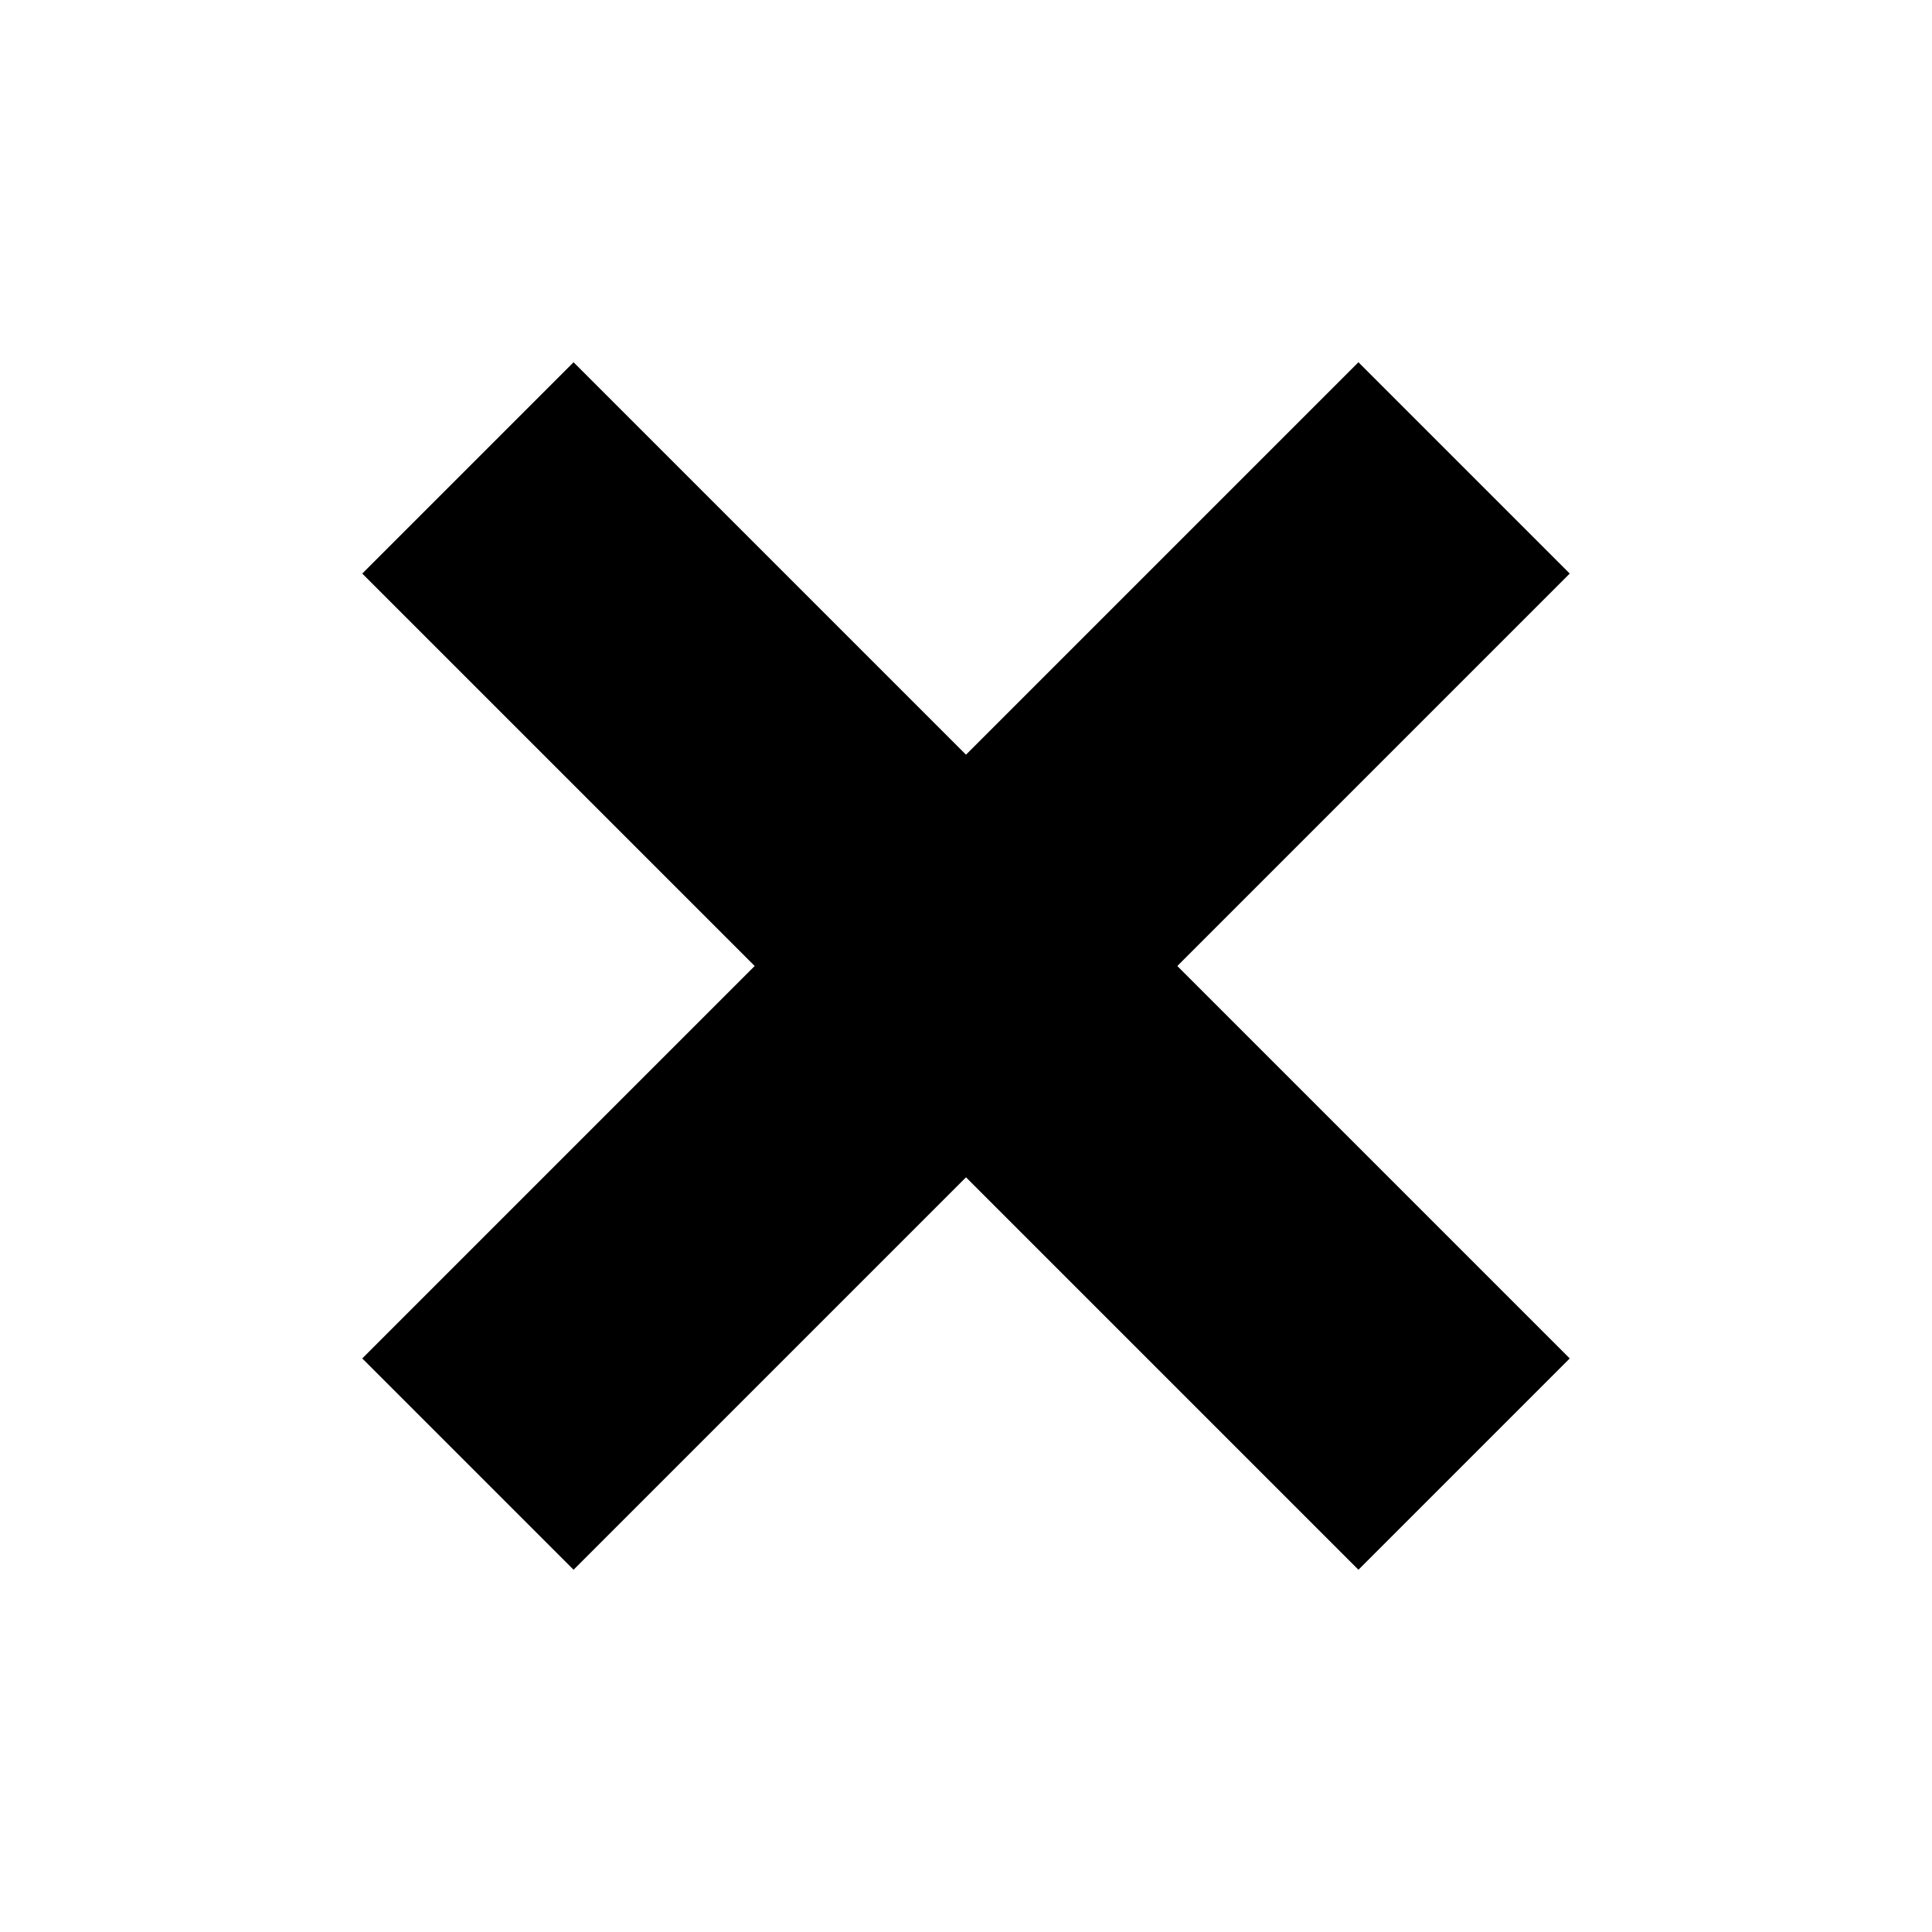
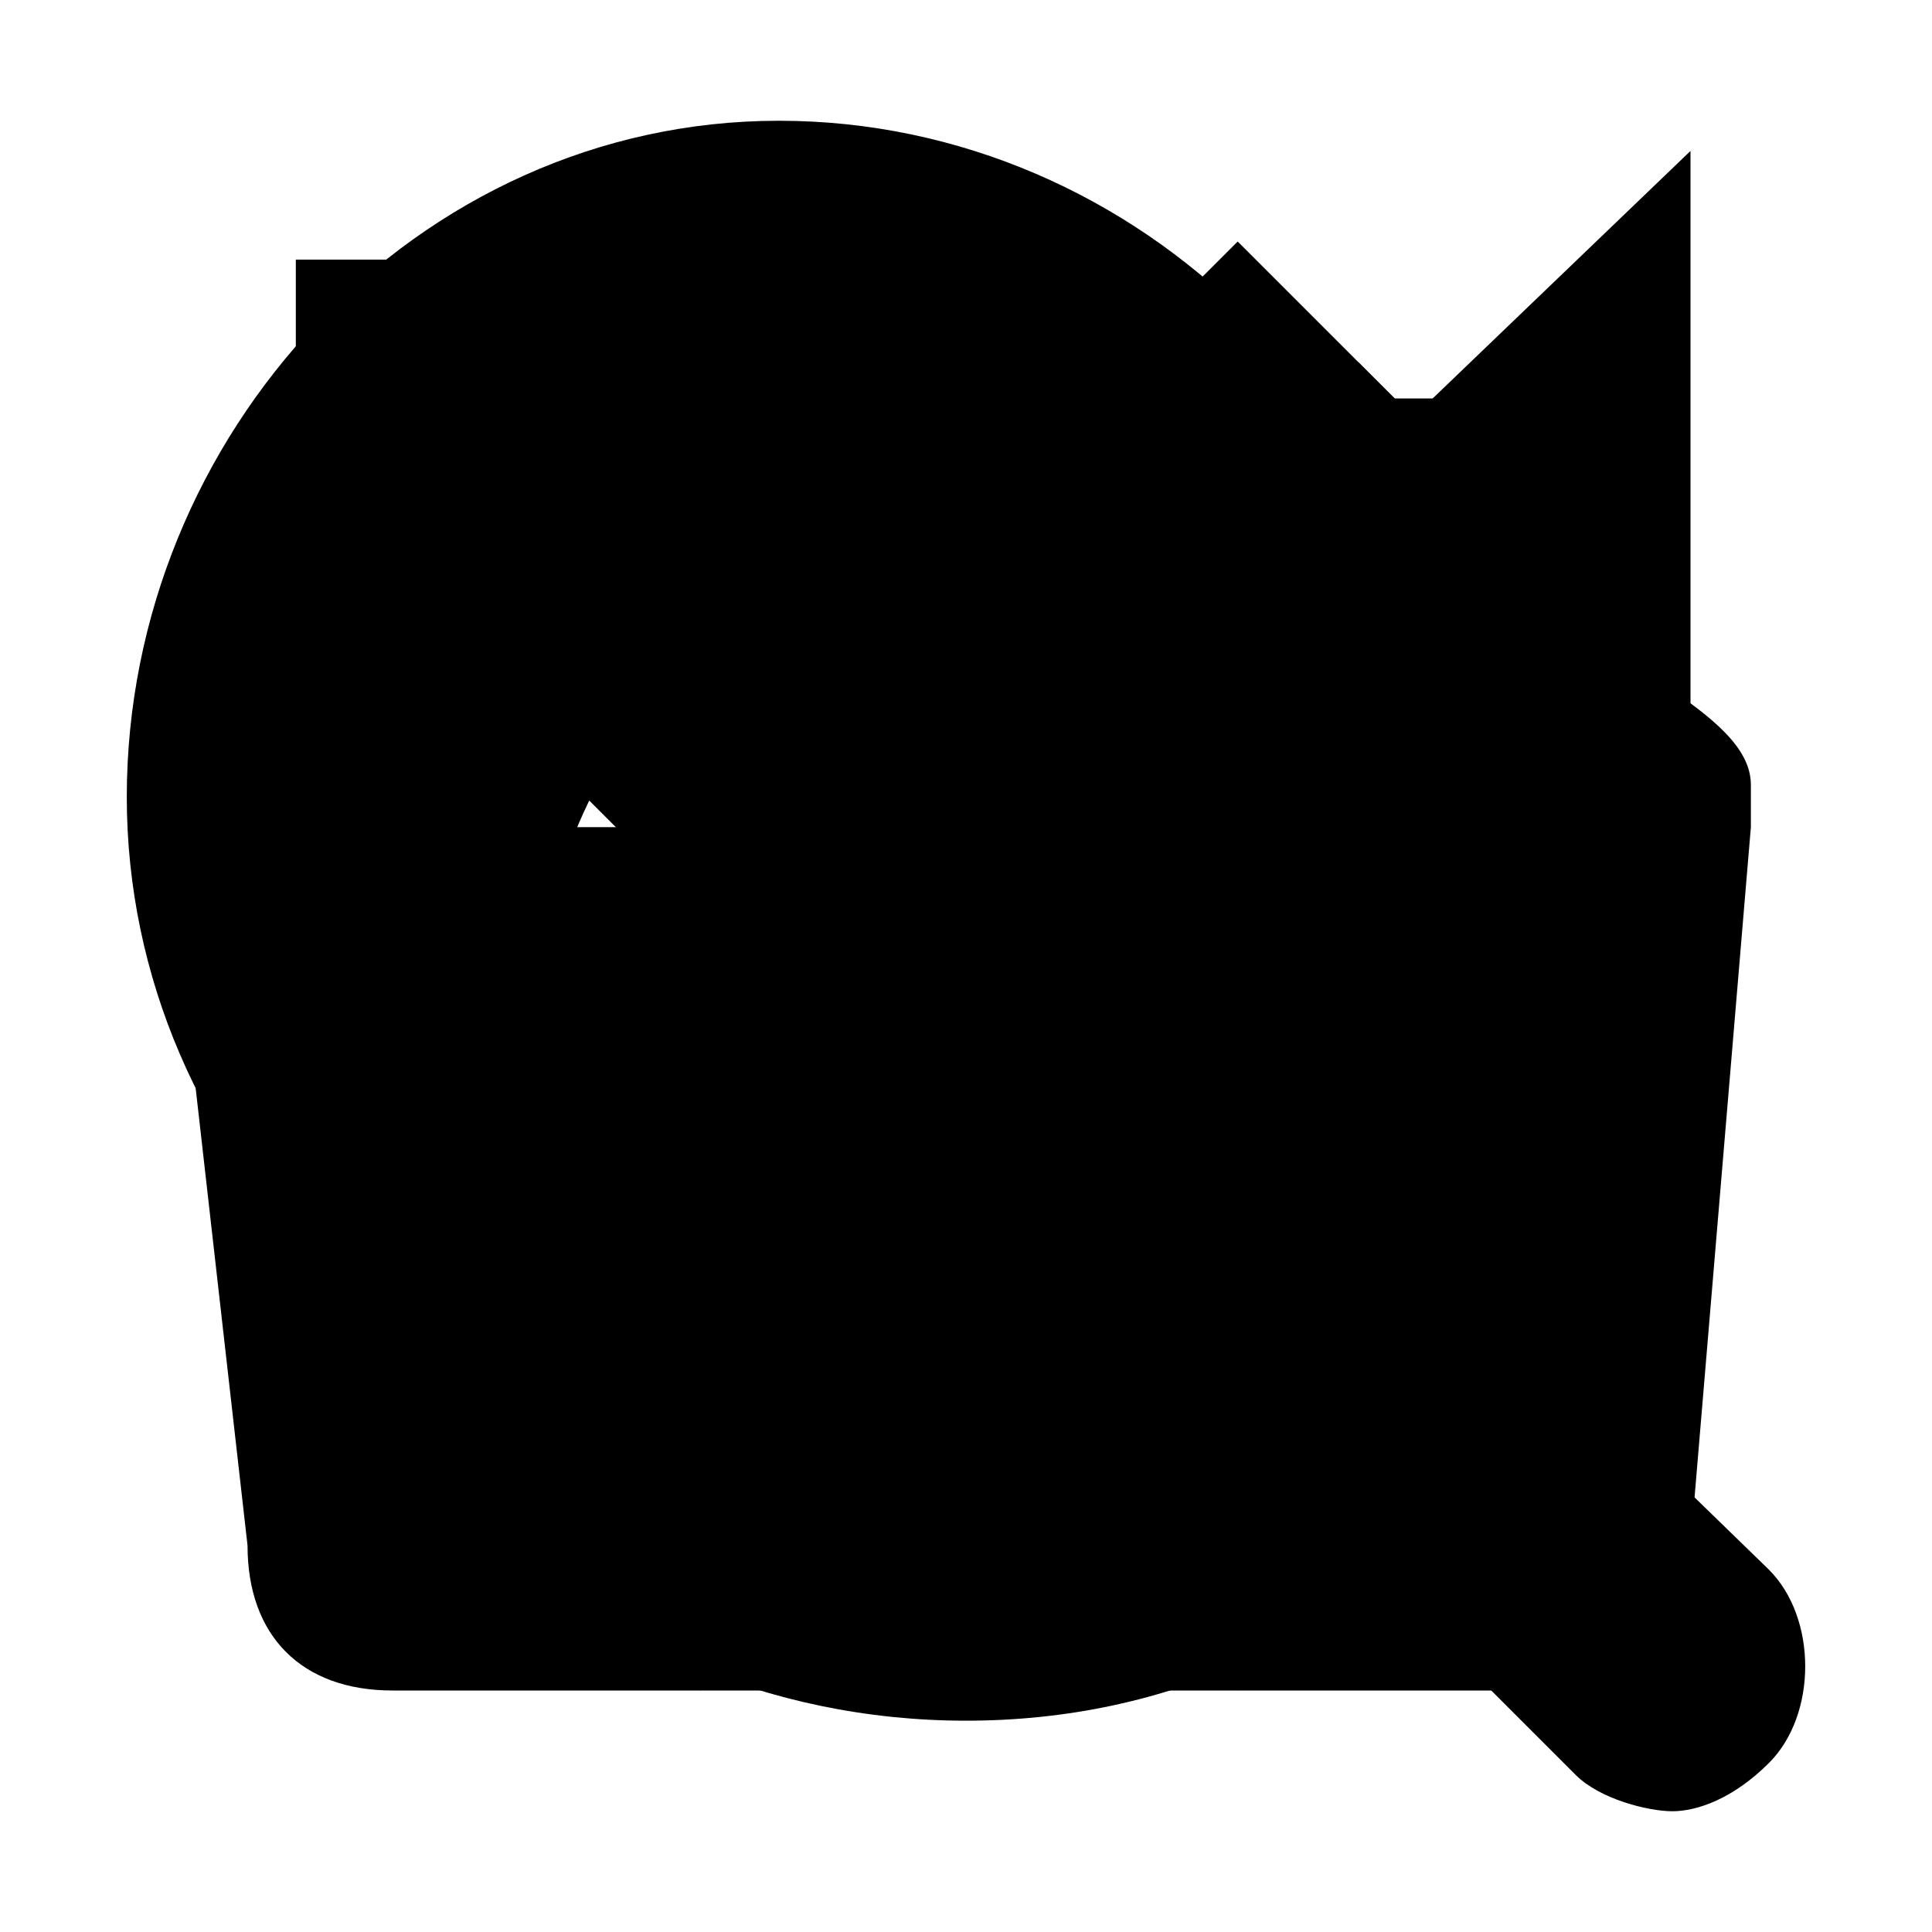
<svg xmlns="http://www.w3.org/2000/svg" width="32" height="32" viewBox="0 0 32 32">
+   <style>
+     path:not(:target) {
+       display: none;
+     }
+   </style>
  <path id="cancel" d="m 6,9.5 6.5,6.5 -6.5,6.5 3.5,3.5 6.5,-6.5 6.5,6.5 3.5,-3.5 -6.5,-6.5 6.5,-6.5 -3.5,-3.5 -6.5,6.5 -6.5,-6.5 z" />
+   <path id="folder" d="M17.3,9.4c0,0,1.1,0,3.7,0c1.7,0,2,0,5.6,0c0.6,0,0.6,0,1.1,0V9.2c0-1.5-0.9-2.6-2-2.6h-5.8V6.3c0-0.6-1.5-2-2.8-2h-7.1 H7.6H4.9v2.4v2.4v2.2c2.8,0,8.5,0,8.5,0C16.4,11.3,17.3,9.4,17.3,9.4z M29,13c0-0.6-0.6-1.1-1.5-1.7l0,0c-0.2,0-0.6,0-0.9,0 c-2.8,0-3,0-4.8,0c-1.9,0-3.3,0-3.3,0s-1.5,2.4-3.7,2.4c0,0-6.5,0-9.1,0H5.4C3,13.7,3,15.9,3,15.9l1.1,9.7C4.1,27.1,5,28,6.5,28 h19.1c1.5,0,2.4-0.9,2.4-2.4L29,13.7l0,0l0,0C29,13.7,29,13,29,13z" />
+   <path id="magnifier" d="M12.9,2c6,0,11,5,11,11c0,2.2-0.6,4.2-1.8,6l7.2,7c0.8,0.8,0.8,2.4,0,3.2c-0.6,0.6-1.2,0.8-1.6,0.8s-1.2-0.2-1.6-0.6l-7-7 c-1.8,1.2-3.8,1.8-6,1.8c-6,0-11-5-11-11C2.1,7.2,6.9,2,12.9,2z M12.9,20c3.8,0,7-3.2,7-7s-3.2-7-7-7s-7,3.2-7,7S9.1,20,12.9,20z" />
+   <path id="retry" d="M28,16.5v-14l-5,4.8c-1.8-1.4-4.4-2.4-7-2.4c-6.4,0-11.8,5.2-11.8,11.8c0,6.4,5.2,11.8,11.8,11.8c3.4,0,6.2-1.4,8.2-3.6 l-3.4-3.4c-1.2,1.2-3,1.8-5,1.8c-3.6,0.2-6.8-2.8-6.8-6.8c0-3.8,3-7.2,7-7.2c1.4,0,2.6,0.4,3.6,1l-6,6.2H28z" />
+   <path id="arrow-left" d="M23.5,25l-9-9l9-9l-3-3l-12,12l12,12L23.5,25z" />
+   <path id="arrow-right" d="M11.6,28l12-12l-12-12l-3,3l9,9l-9,9L11.6,28z" />
</svg>
